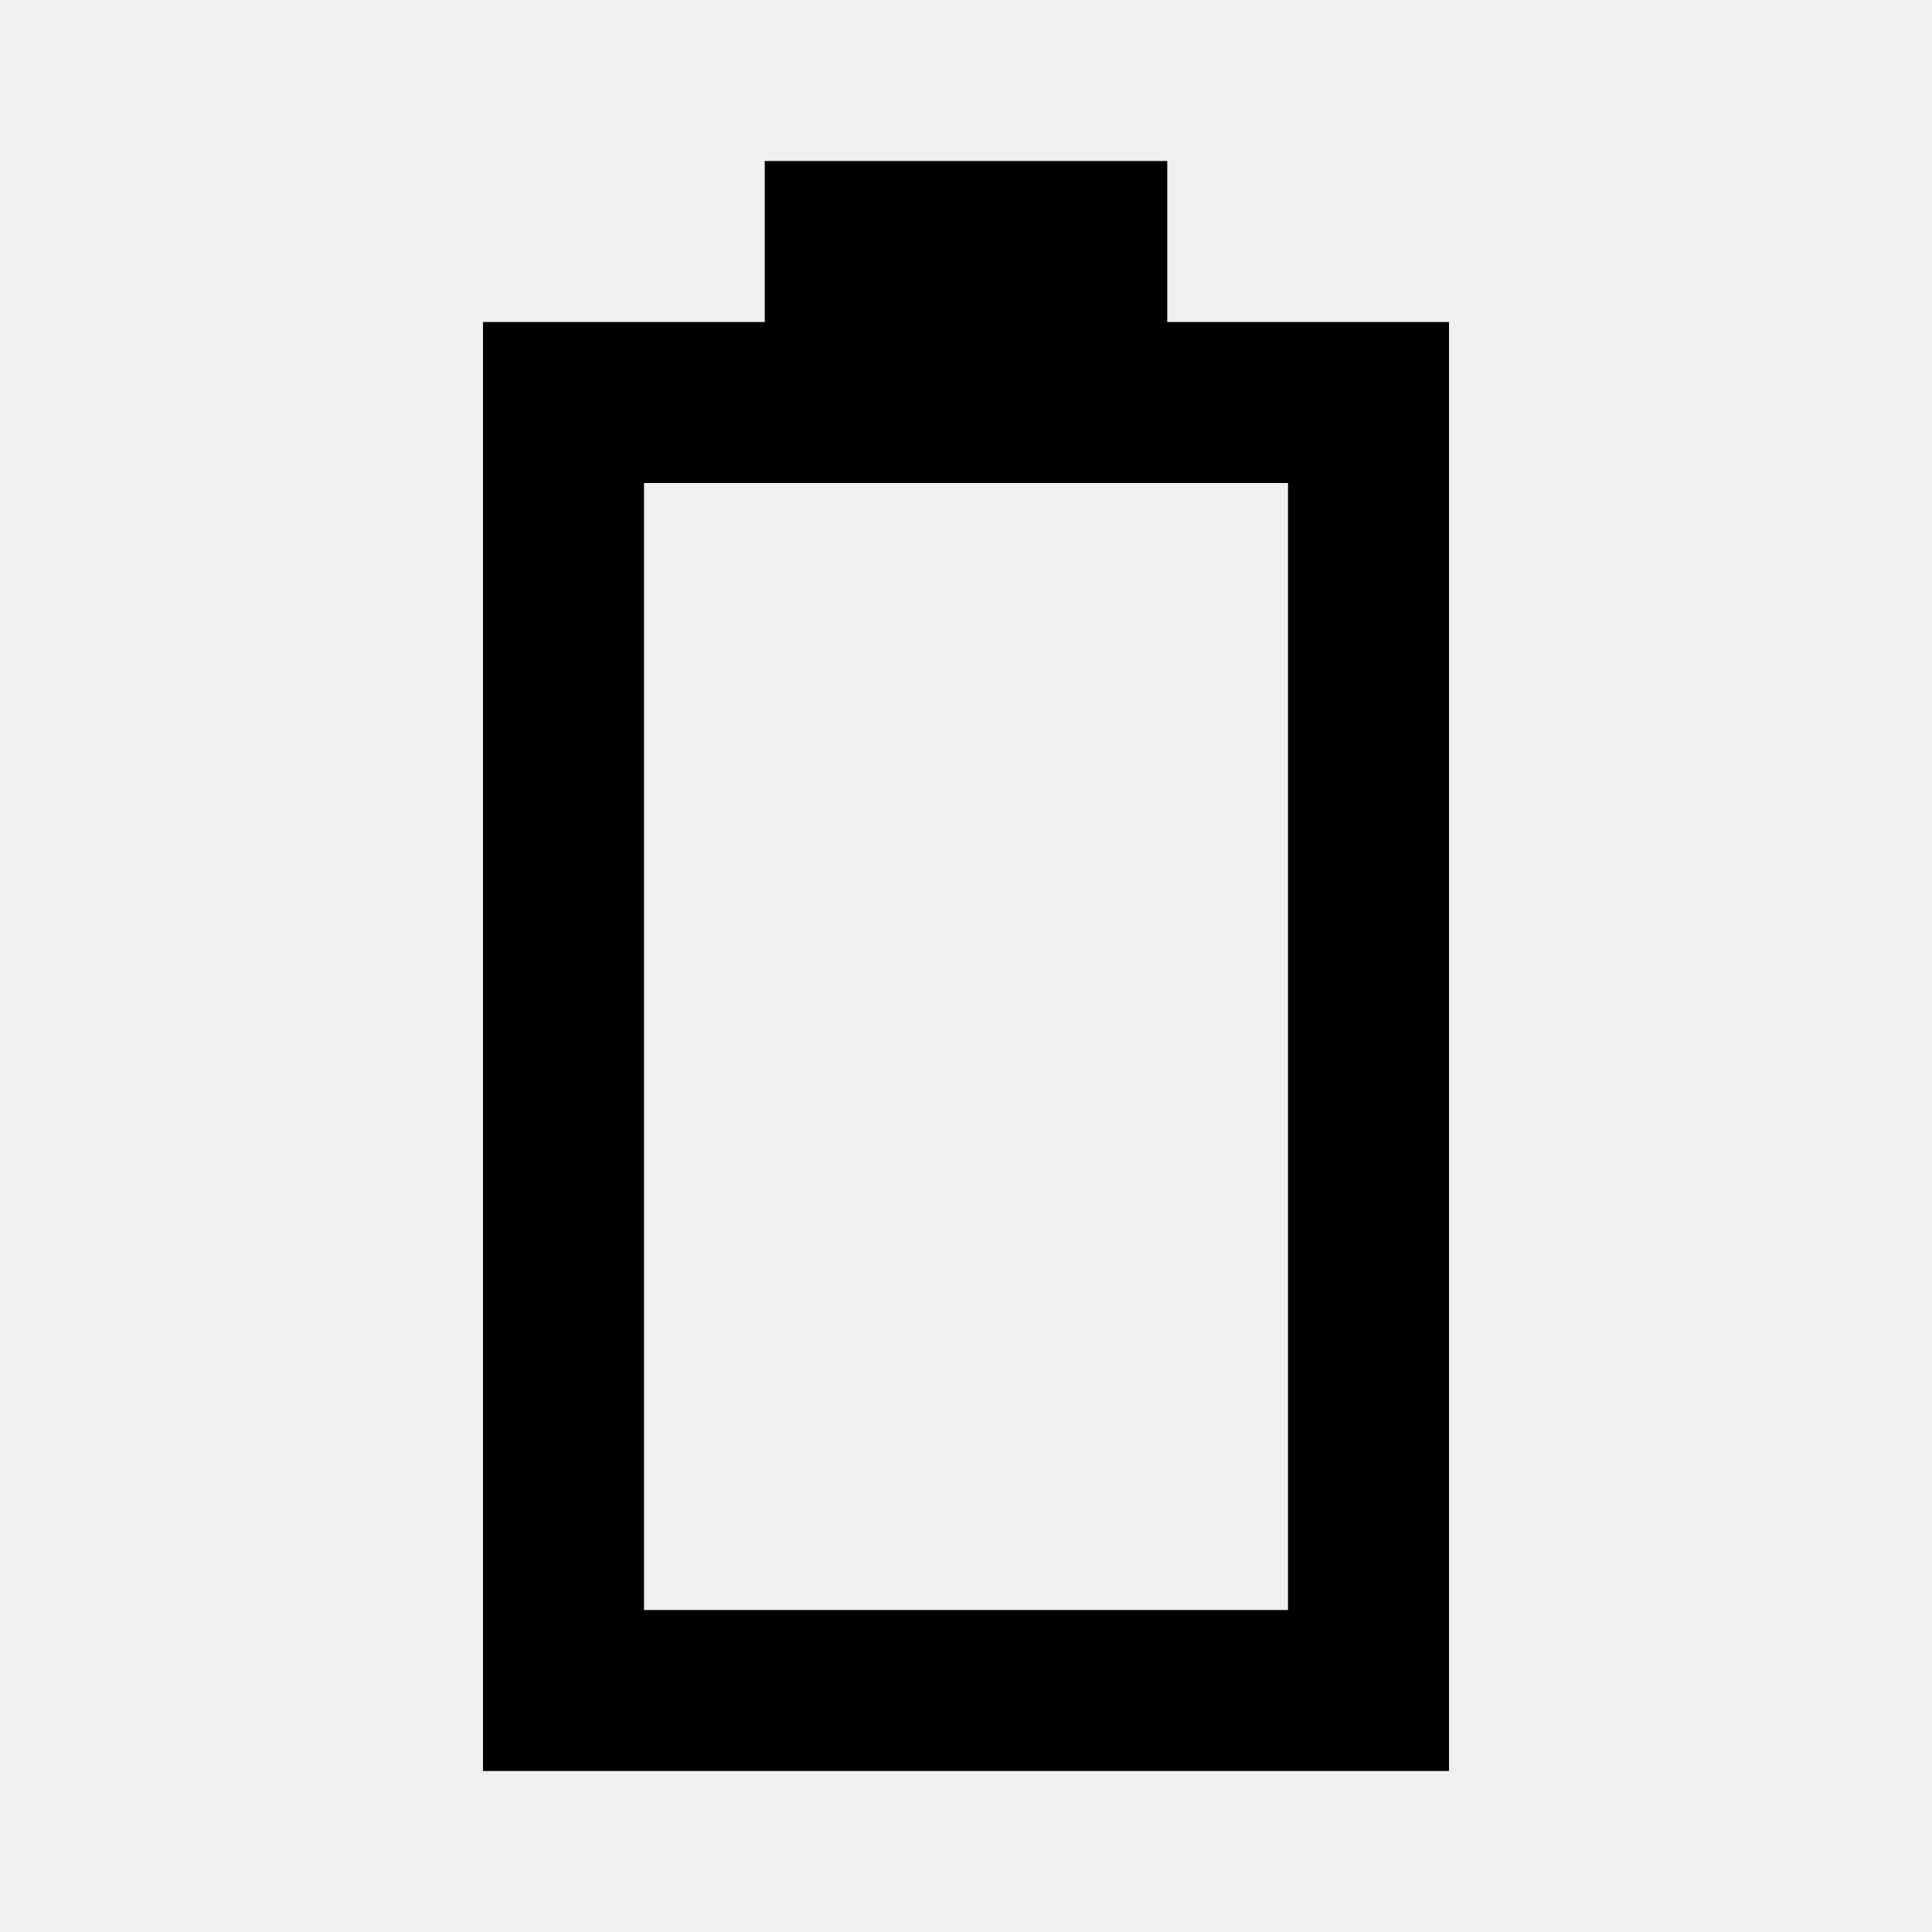
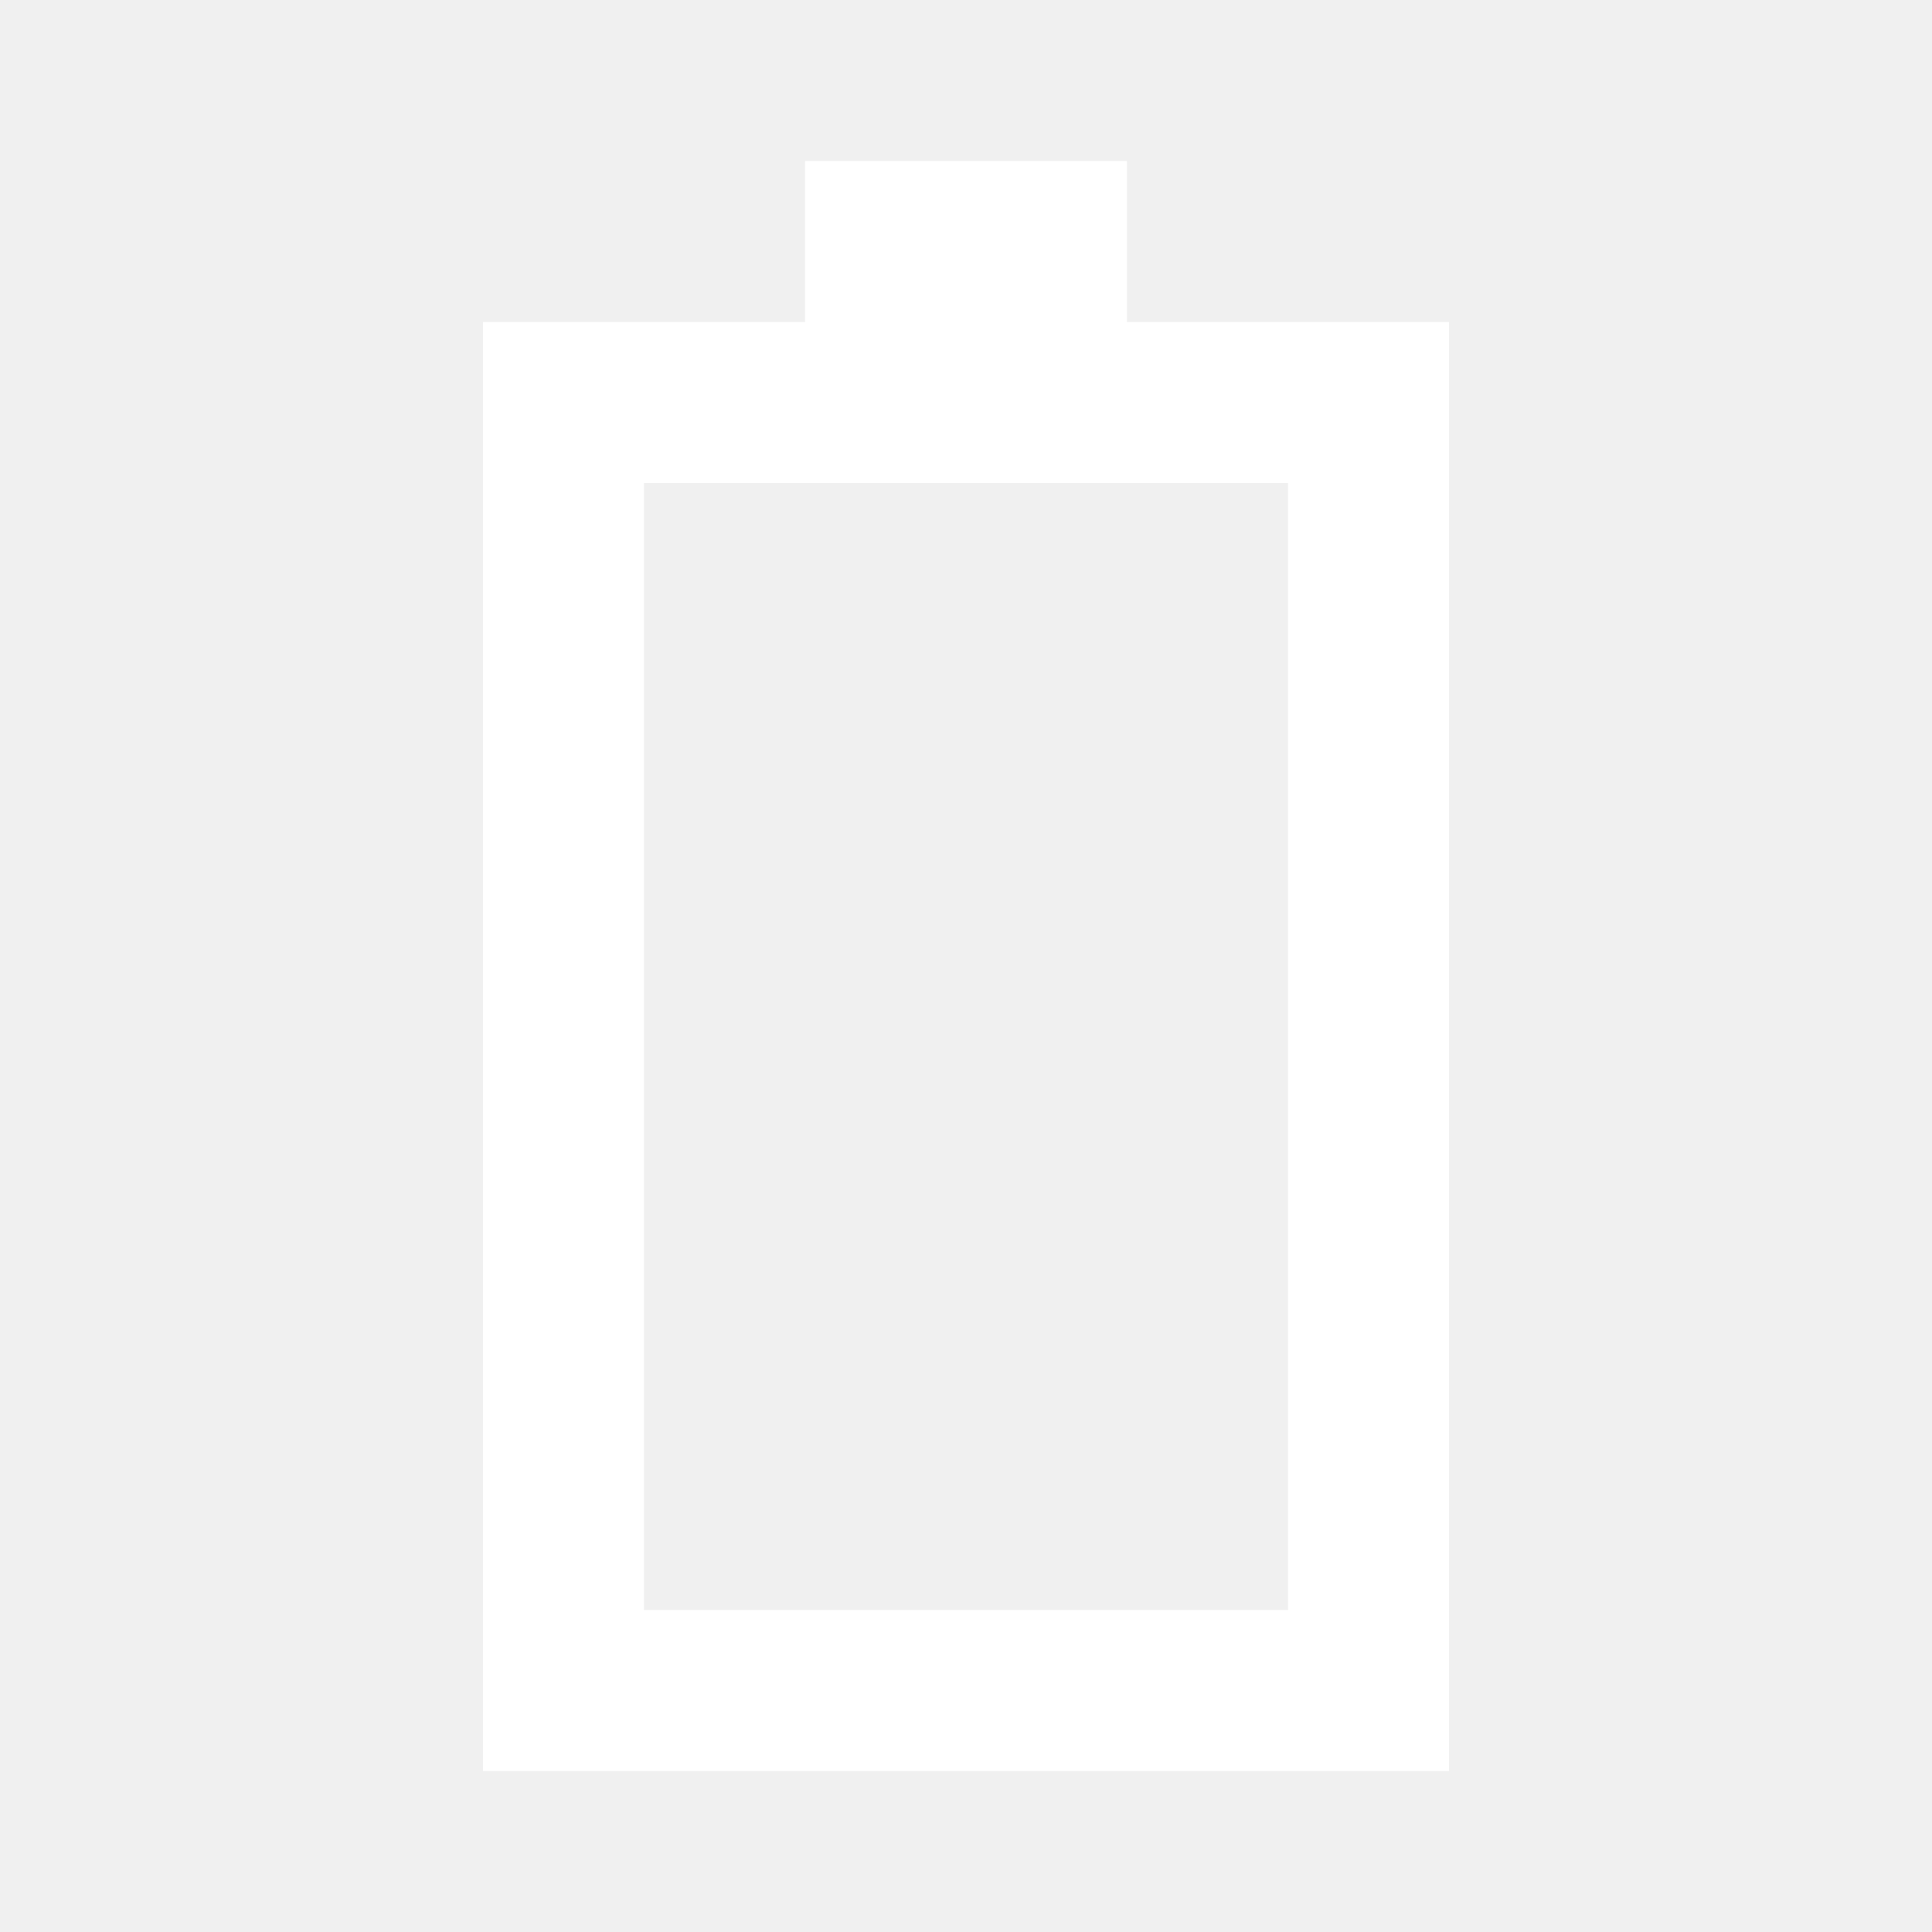
<svg xmlns="http://www.w3.org/2000/svg" width="512" height="512" viewBox="0 0 512 512" fill="none">
-   <path fill-rule="evenodd" clip-rule="evenodd" d="M128.001 85.333H202.667L202.667 42.666H309.334L309.334 85.333H384.001V469.333H128.001L128.001 85.333ZM170.667 128L170.667 426.667H341.334V128H170.667Z" fill="black" />
+   <path fill-rule="evenodd" clip-rule="evenodd" d="M128 85.333H213.333L213.334 42.667H298.667L298.667 85.333H384V469.333H128L128 85.333ZM170.667 128L170.667 426.667H341.334V128H170.667Z" fill="white" />
</svg>
